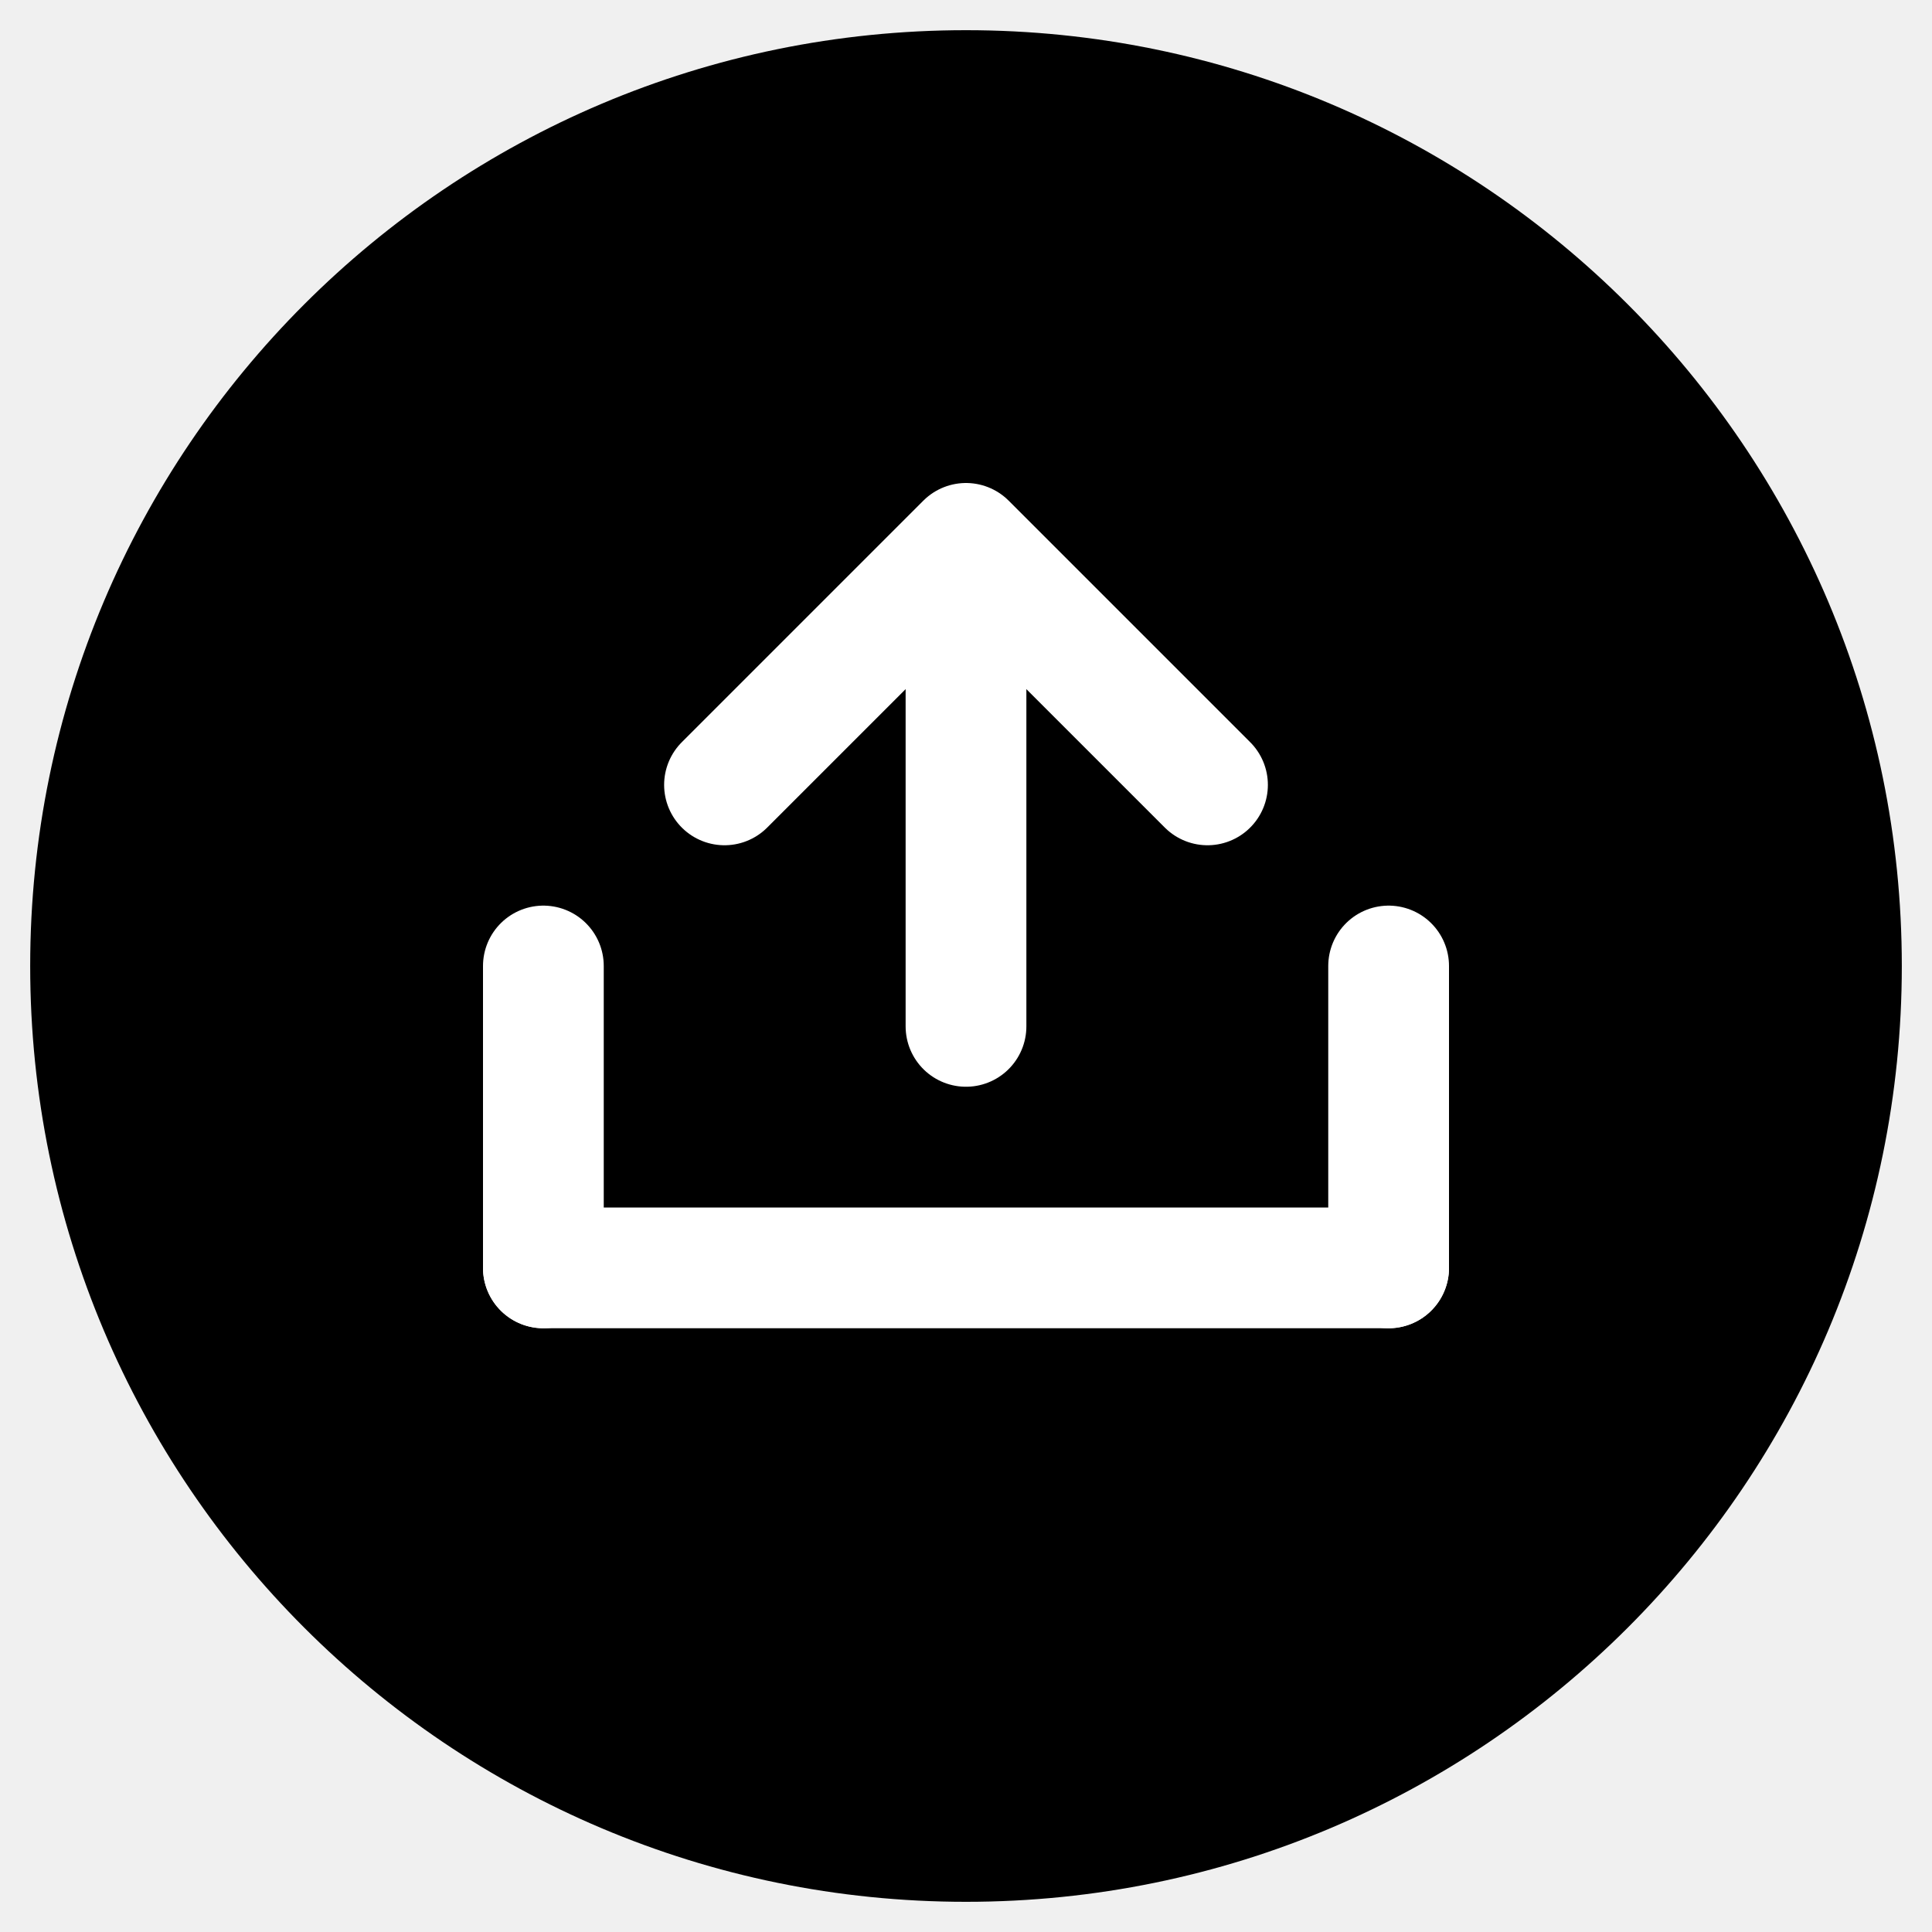
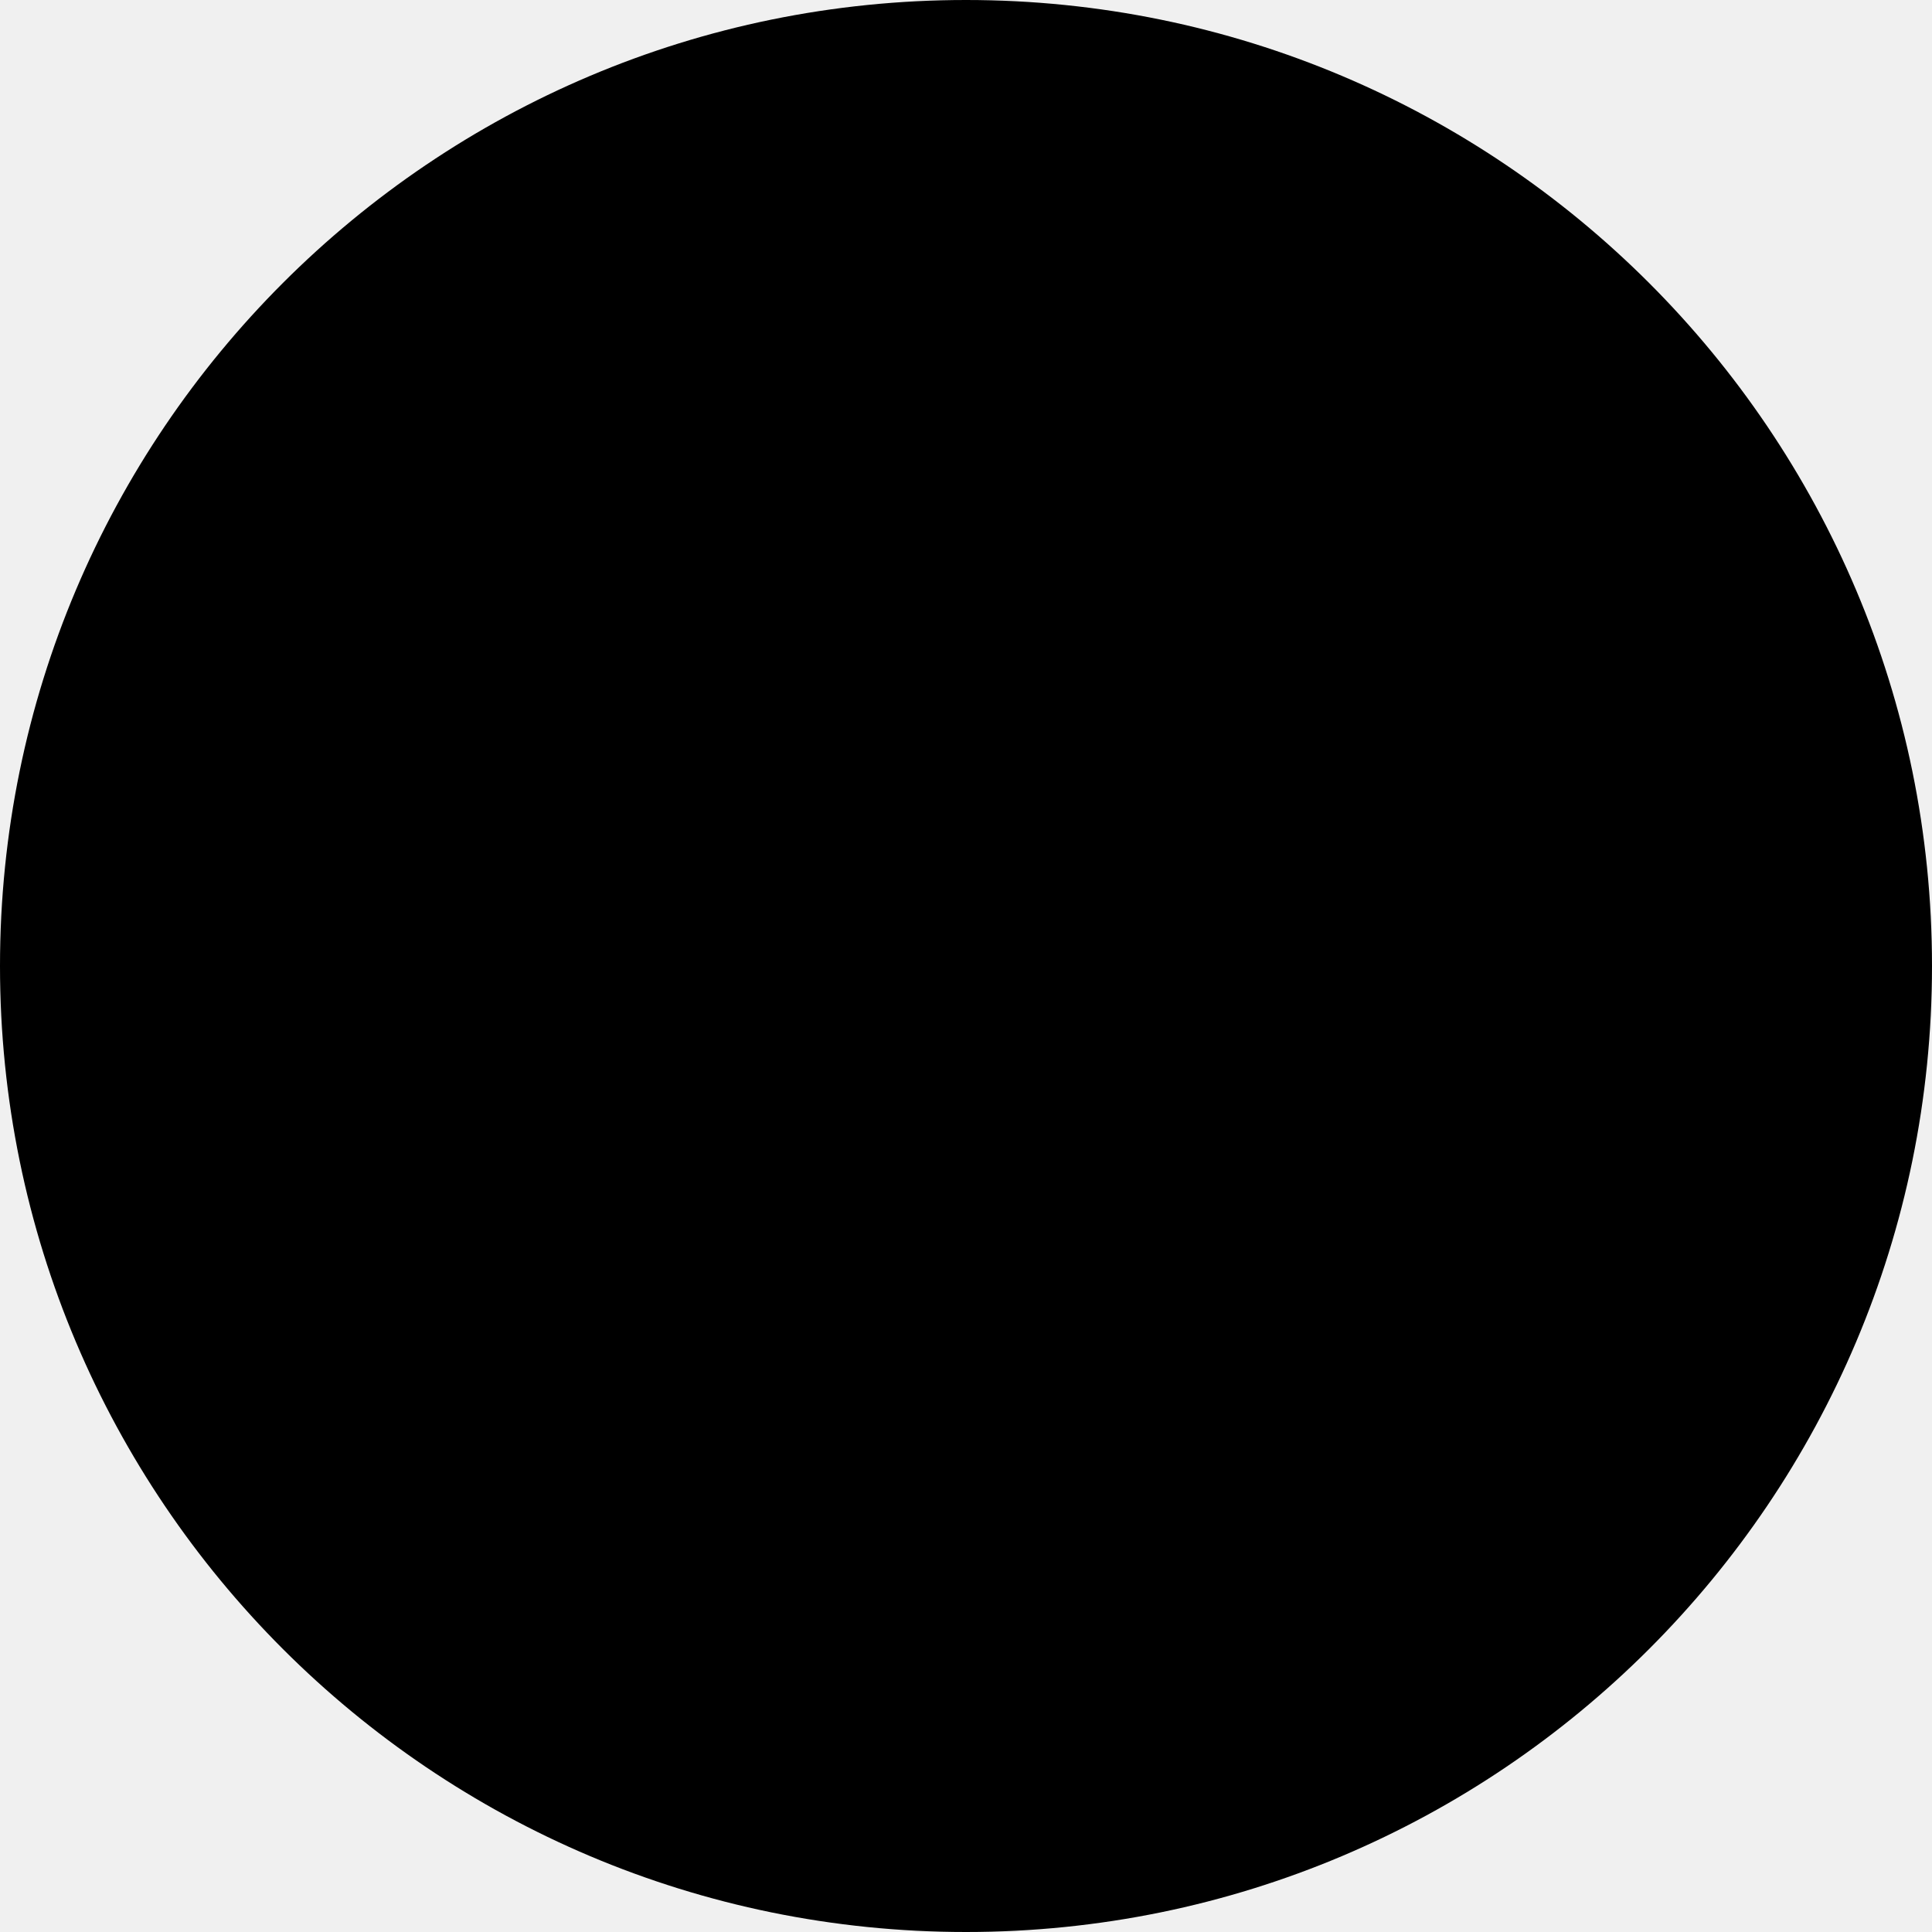
<svg xmlns="http://www.w3.org/2000/svg" viewBox="0 0 32 32">
-   <circle cx="16" cy="16" r="15.5" fill="#000000" />
-   <g fill="none" stroke="#FFFFFF" stroke-width="2" stroke-linecap="round" stroke-linejoin="round">
+   <circle cx="16" cy="16" r="16" fill="{background}" />
+   <g fill="none" stroke="{foreground}" stroke-width="2" stroke-linecap="round" stroke-linejoin="round">
    <path d="M16 17V11" />
    <path d="M12 13l4-4 4 4" />
    <path d="M9 16v5" />
    <path d="M23 16v5" />
    <path d="M9 21h14" />
  </g>
</svg>
